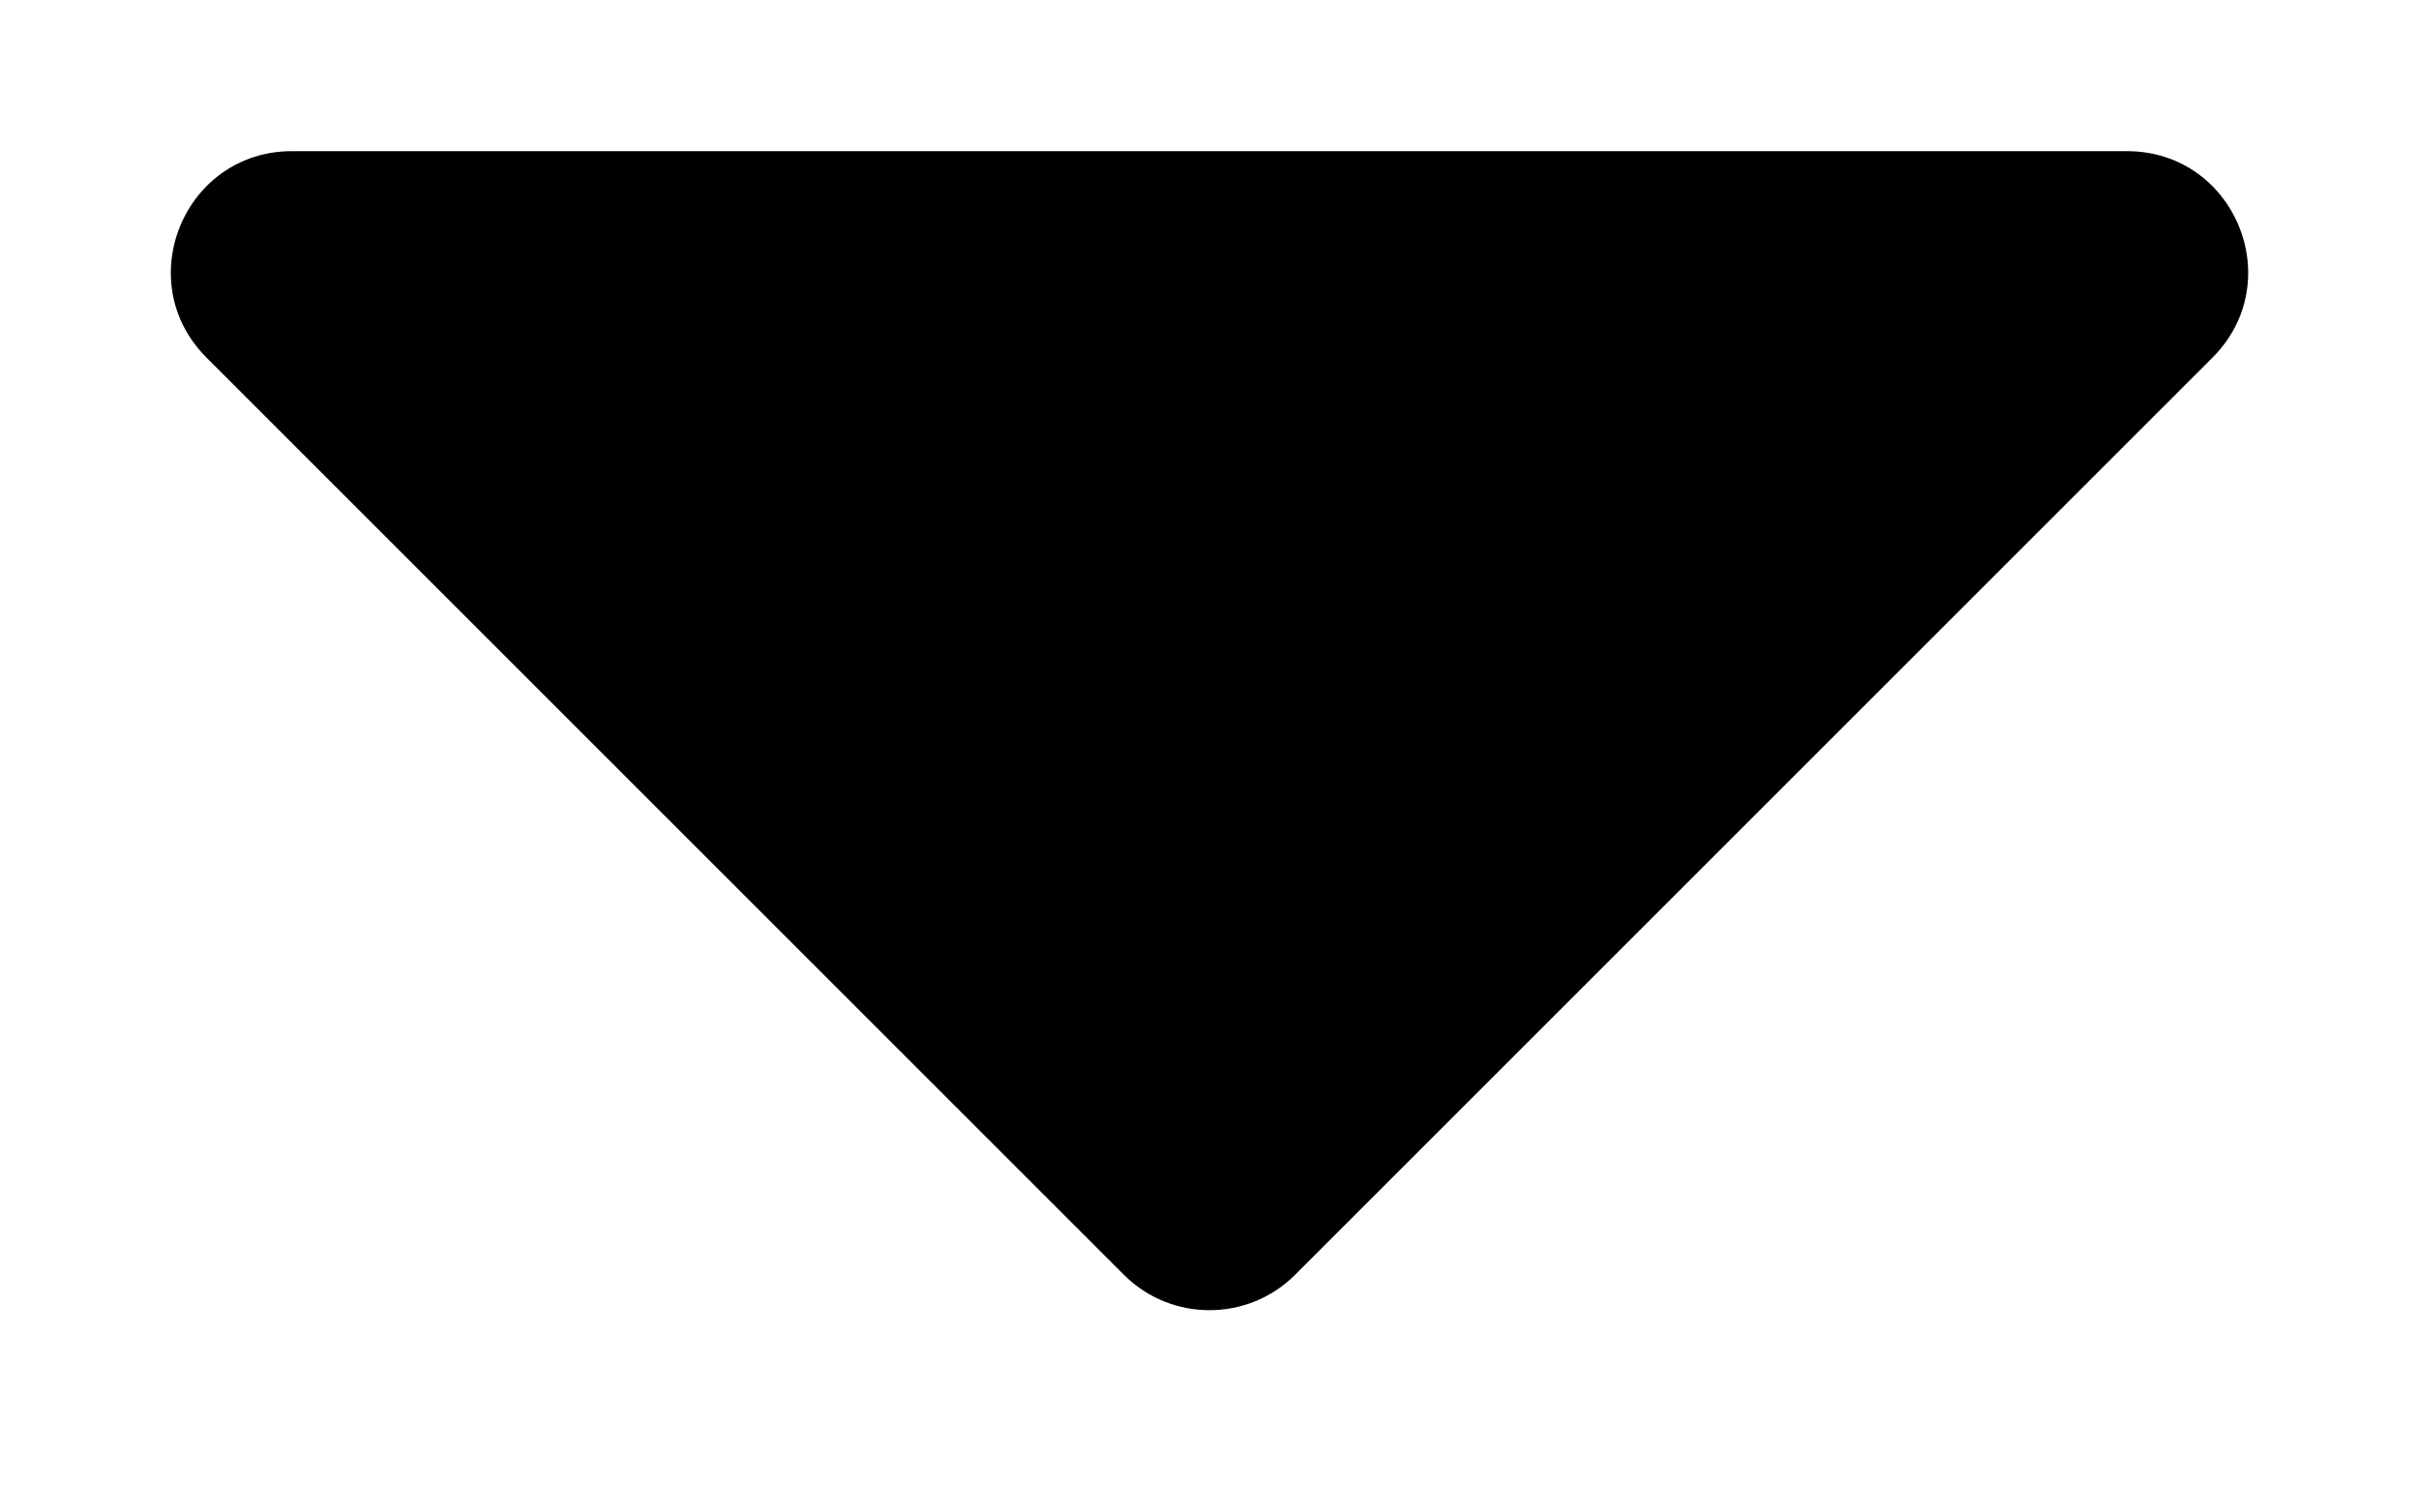
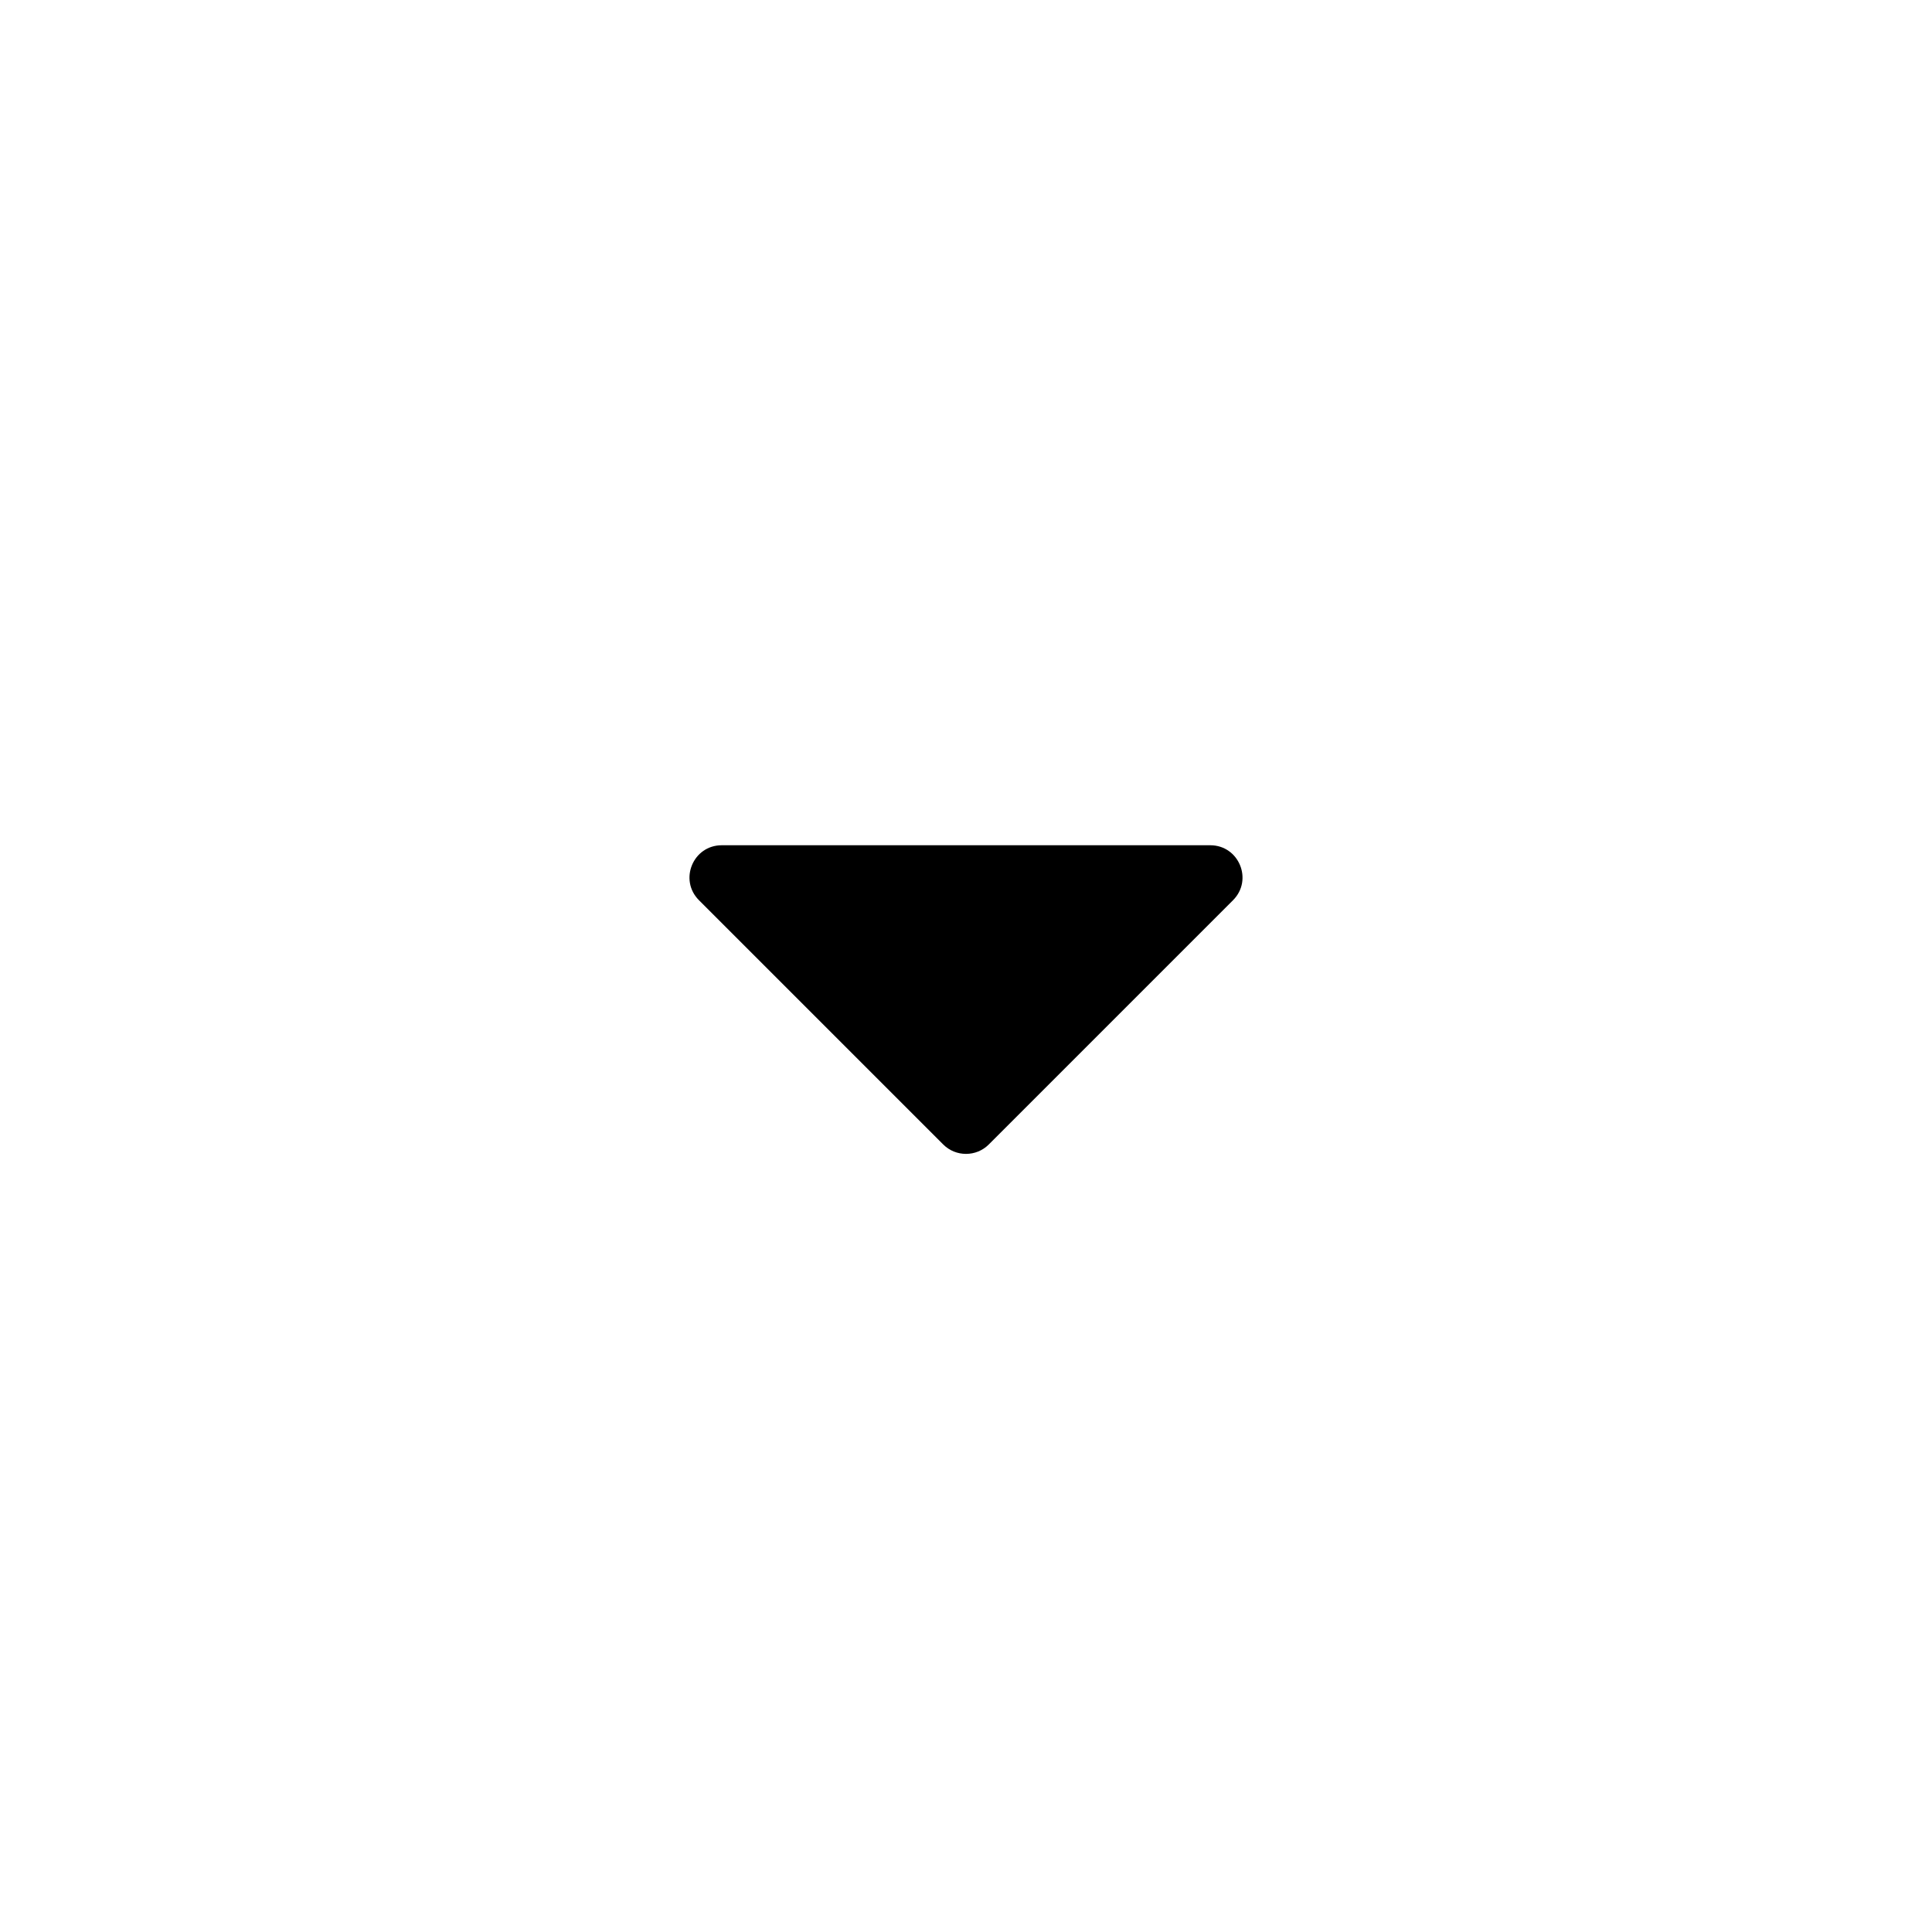
- <svg xmlns="http://www.w3.org/2000/svg" width="8px" height="5px" viewBox="0 0 8 5" version="1.1">
-   <g id="Page-1" stroke="none" stroke-width="1" fill="none" fill-rule="evenodd">
-     <g id="A0" transform="translate(-800, -1451)" fill="#000000" fill-rule="nonzero">
-       <g id="caret-down-medium" transform="translate(800, 1451)">
-         <path d="M3.717,4.217 C3.873,4.373 4.127,4.373 4.283,4.217 L7.317,1.183 C7.569,0.931 7.391,0.5 7.034,0.5 L0.966,0.5 C0.609,0.5 0.431,0.931 0.683,1.183 L3.717,4.217 Z" id="Path" />
-       </g>
-     </g>
-   </g>
+ <svg xmlns="http://www.w3.org/2000/svg" width="24" height="24" viewBox="0 0 24 24" fill="none">
+   <path d="M11.717 14.217C11.873 14.373 12.127 14.373 12.283 14.217L15.317 11.183C15.569 10.931 15.391 10.5 15.034 10.5L8.966 10.5C8.609 10.5 8.431 10.931 8.683 11.183L11.717 14.217Z" fill="black" />
</svg>
